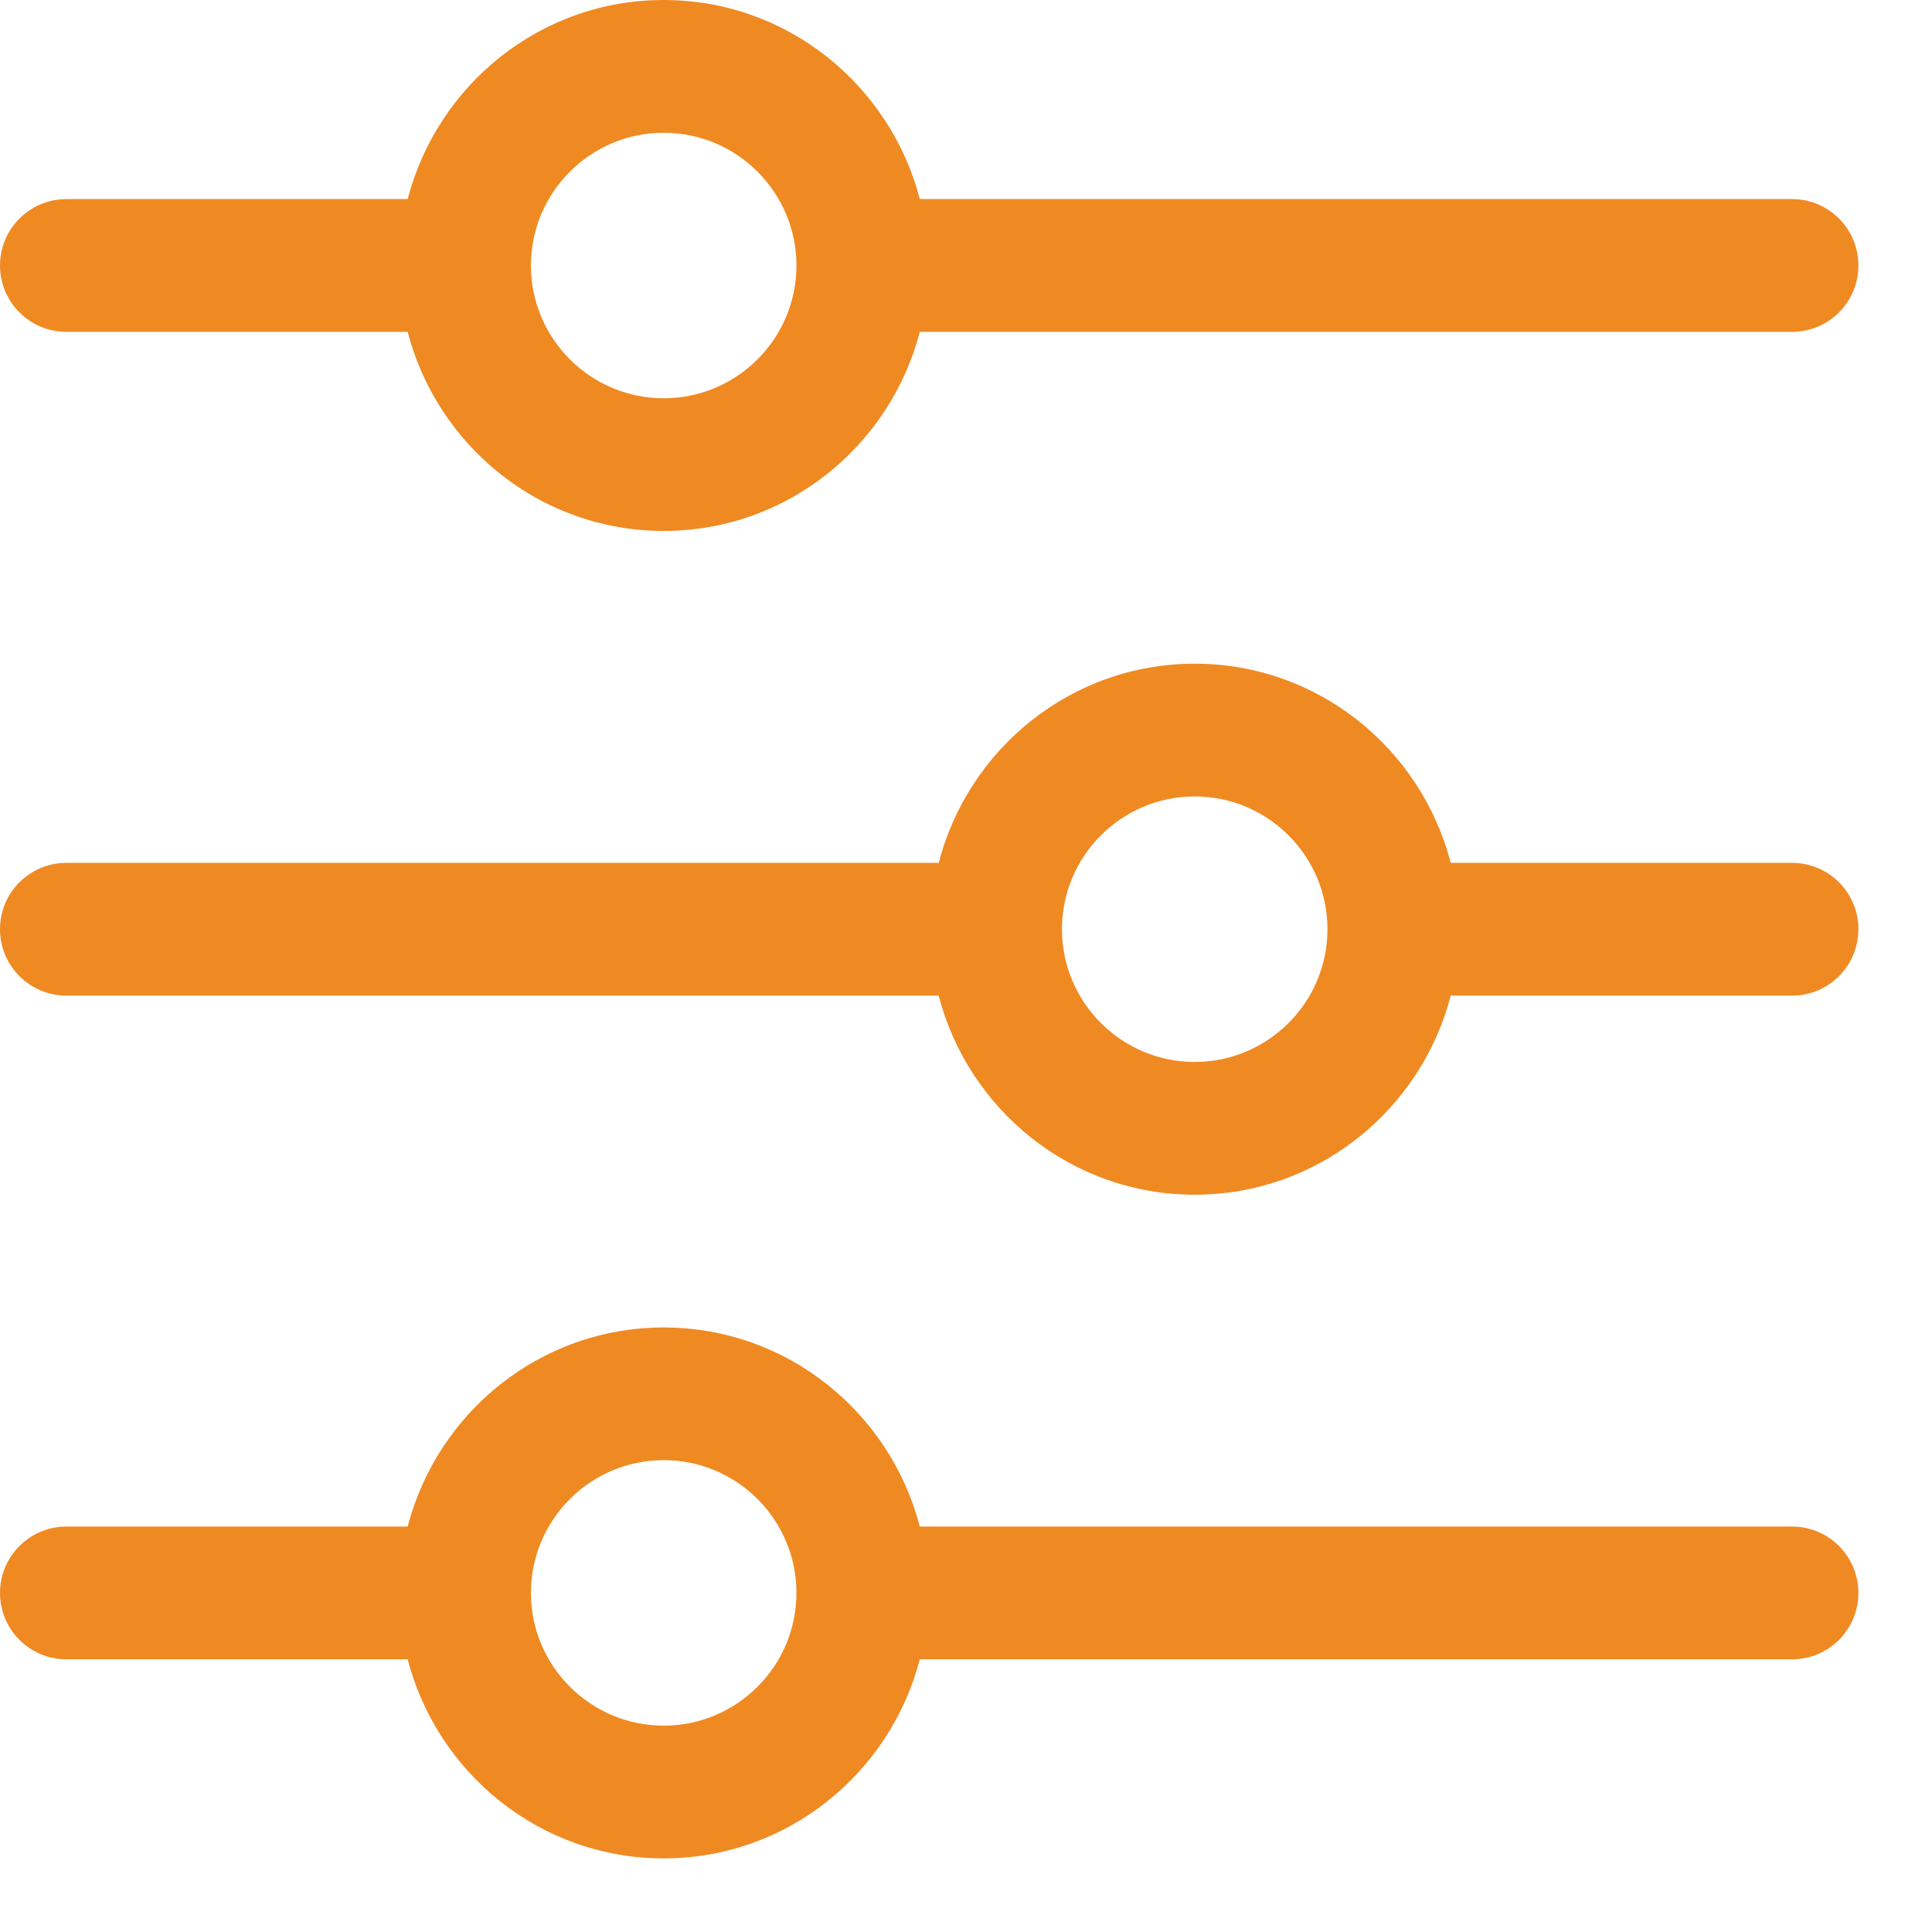
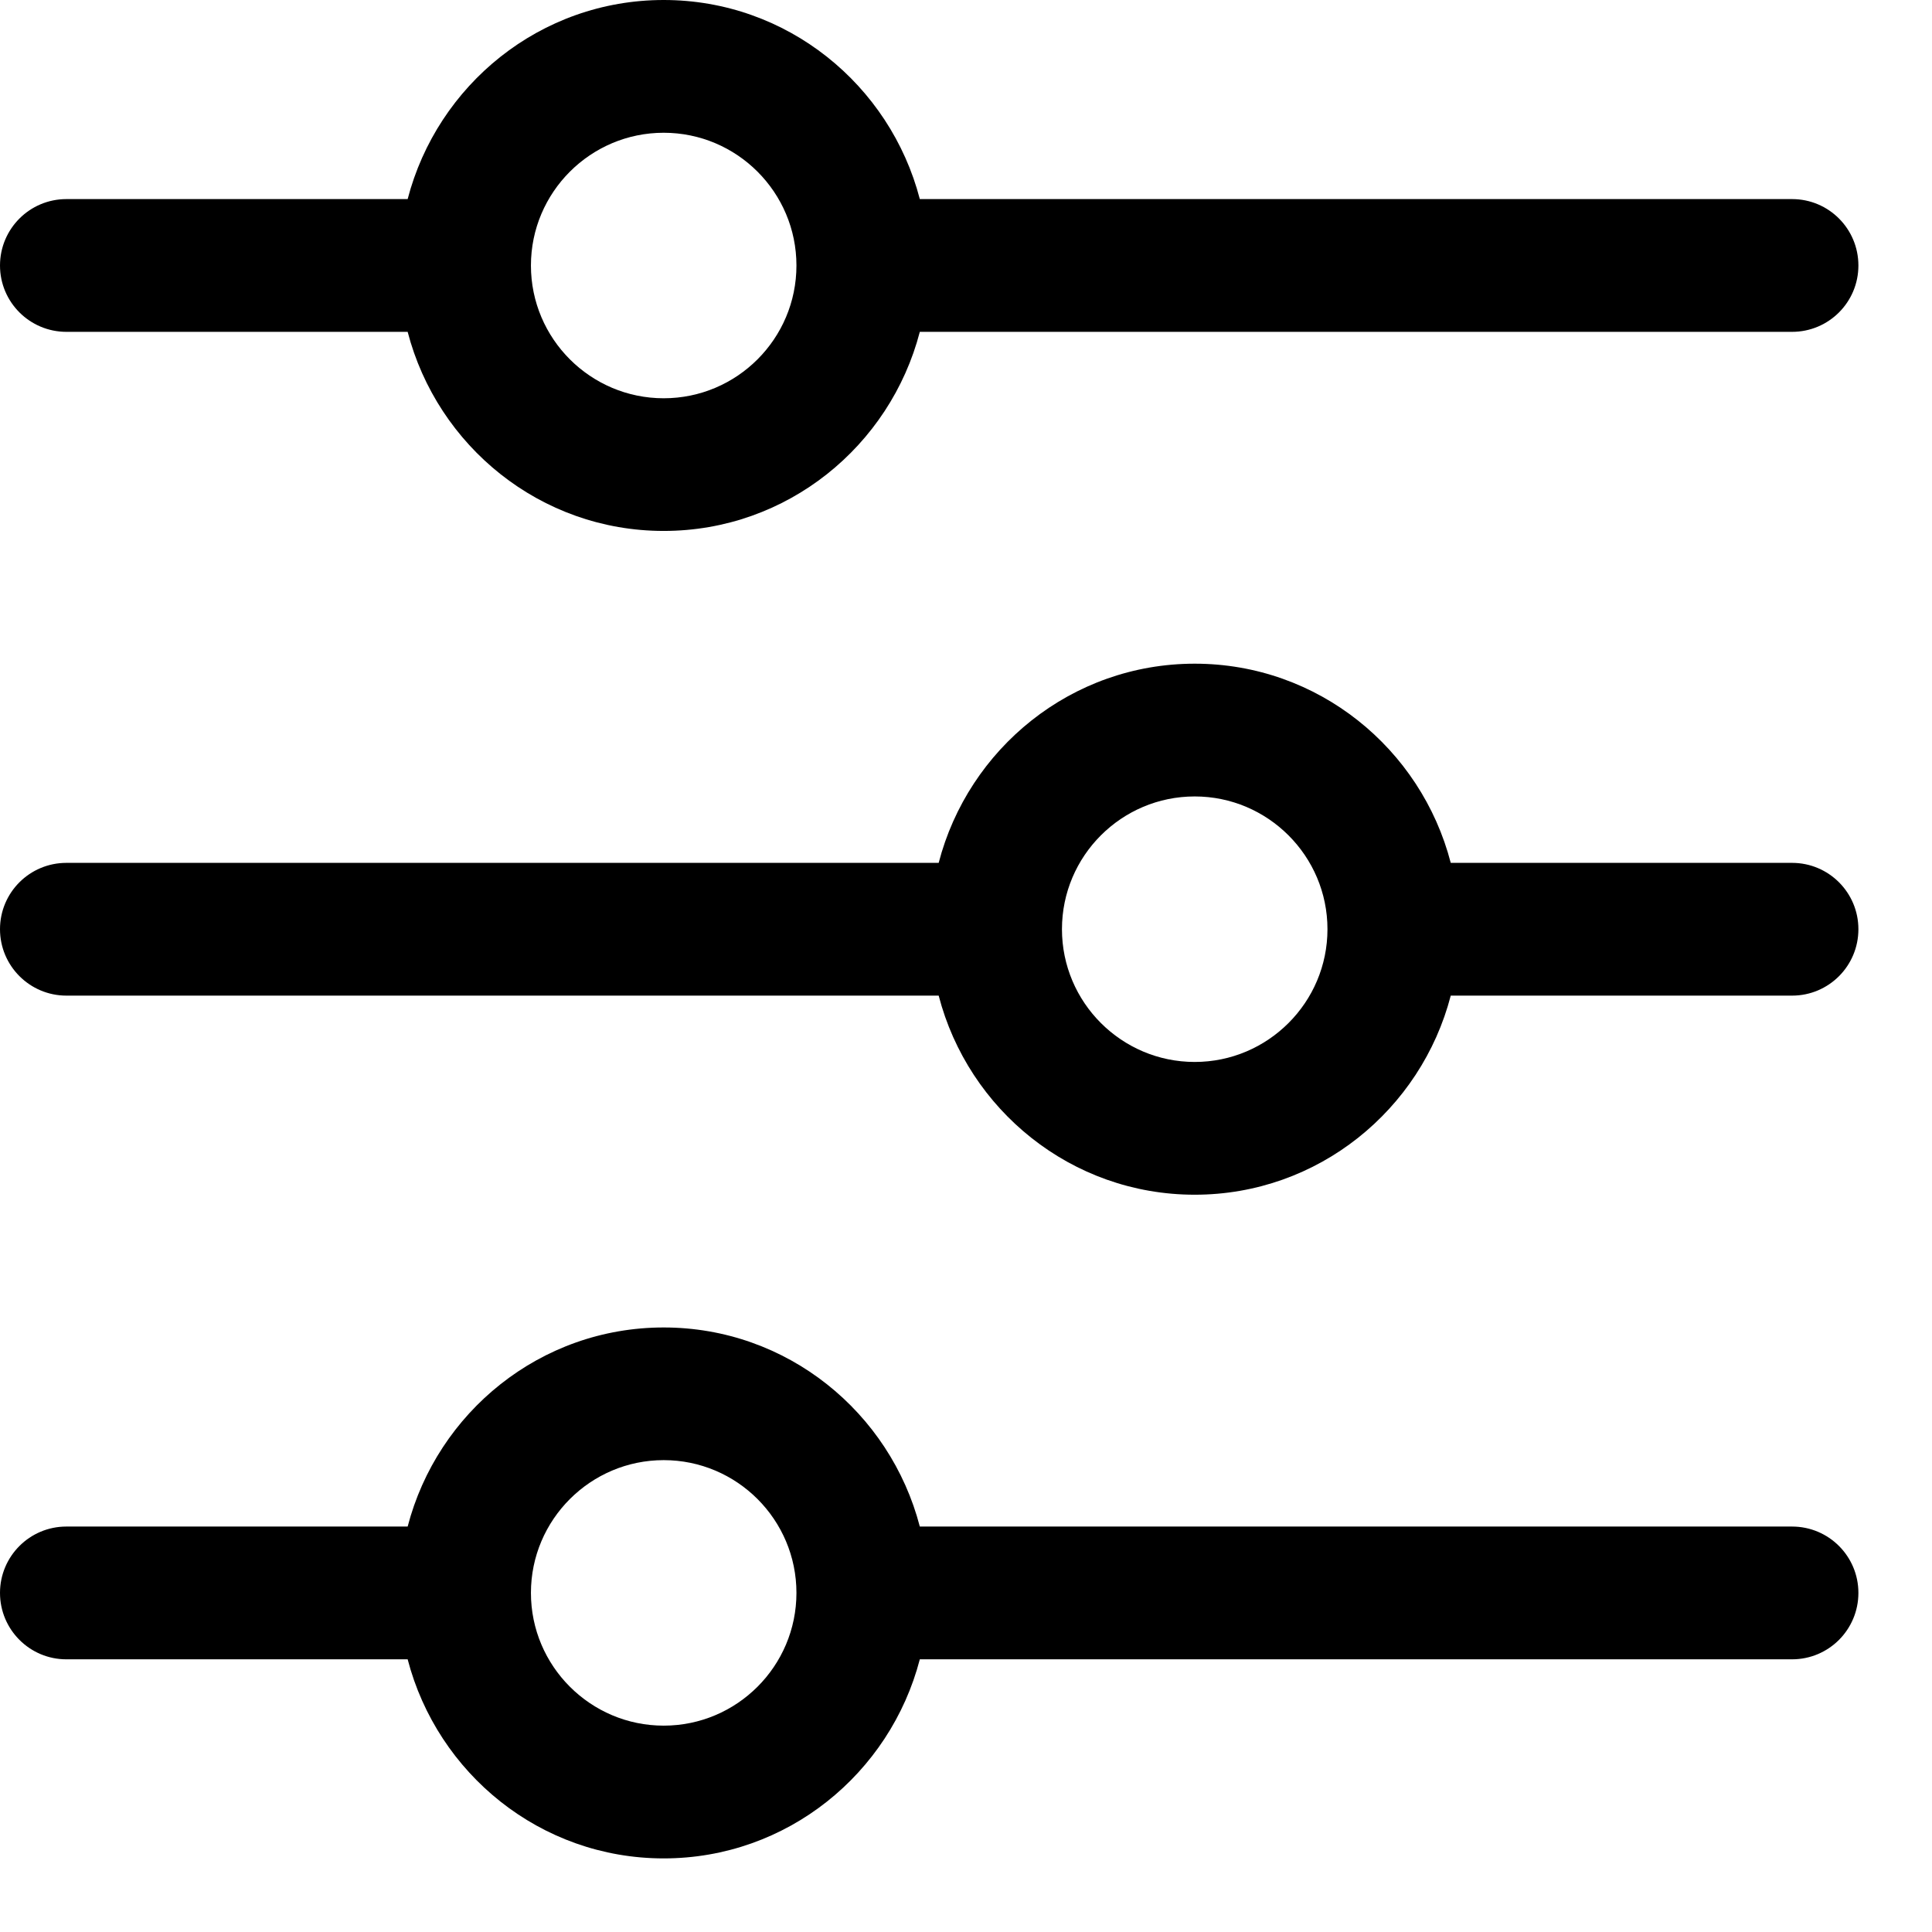
<svg xmlns="http://www.w3.org/2000/svg" width="21" height="21" viewBox="0 0 21 21" fill="none">
-   <path d="M19.479 16.593H9.998C9.675 15.352 8.555 14.429 7.214 14.429C5.873 14.429 4.754 15.352 4.431 16.593H0.721C0.323 16.593 0 16.916 0 17.314C0 17.713 0.323 18.036 0.721 18.036H4.431C4.754 19.277 5.874 20.2 7.214 20.2C8.555 20.2 9.675 19.277 9.998 18.036H19.479C19.878 18.036 20.2 17.713 20.2 17.314C20.2 16.916 19.878 16.593 19.479 16.593ZM7.214 18.757C6.419 18.757 5.771 18.11 5.771 17.314C5.771 16.518 6.419 15.871 7.214 15.871C8.01 15.871 8.657 16.518 8.657 17.314C8.657 18.11 8.01 18.757 7.214 18.757ZM19.479 9.379H15.769C15.447 8.137 14.327 7.214 12.986 7.214C11.645 7.214 10.525 8.138 10.203 9.379H0.722C0.323 9.379 0 9.701 0 10.1C0 10.498 0.323 10.822 0.722 10.822H10.203C10.525 12.063 11.645 12.986 12.986 12.986C14.327 12.986 15.447 12.062 15.769 10.822H19.479C19.878 10.822 20.2 10.499 20.2 10.1C20.2 9.702 19.878 9.379 19.479 9.379H19.479ZM12.986 11.543C12.191 11.543 11.543 10.896 11.543 10.1C11.543 9.304 12.19 8.657 12.986 8.657C13.781 8.657 14.429 9.304 14.429 10.1C14.429 10.896 13.781 11.543 12.986 11.543ZM0.722 3.607H4.431C4.754 4.848 5.874 5.771 7.214 5.771C8.555 5.771 9.675 4.848 9.998 3.607H19.479C19.878 3.607 20.2 3.284 20.2 2.886C20.2 2.487 19.878 2.164 19.479 2.164H9.998C9.675 0.923 8.555 0 7.214 0C5.873 0 4.754 0.923 4.431 2.164H0.722C0.323 2.164 4.32465e-05 2.487 4.32465e-05 2.886C4.32465e-05 3.284 0.323 3.607 0.722 3.607ZM7.214 1.443C8.01 1.443 8.657 2.09 8.657 2.886C8.657 3.682 8.01 4.329 7.214 4.329C6.419 4.329 5.771 3.682 5.771 2.886C5.771 2.09 6.419 1.443 7.214 1.443Z" fill="#EF8A23" />
+   <path d="M19.479 16.593H9.998C9.675 15.352 8.555 14.429 7.214 14.429C5.873 14.429 4.754 15.352 4.431 16.593H0.721C0.323 16.593 0 16.916 0 17.314C0 17.713 0.323 18.036 0.721 18.036H4.431C4.754 19.277 5.874 20.2 7.214 20.2C8.555 20.2 9.675 19.277 9.998 18.036H19.479C19.878 18.036 20.2 17.713 20.2 17.314C20.2 16.916 19.878 16.593 19.479 16.593ZM7.214 18.757C6.419 18.757 5.771 18.11 5.771 17.314C5.771 16.518 6.419 15.871 7.214 15.871C8.01 15.871 8.657 16.518 8.657 17.314C8.657 18.11 8.01 18.757 7.214 18.757ZM19.479 9.379H15.769C15.447 8.137 14.327 7.214 12.986 7.214C11.645 7.214 10.525 8.138 10.203 9.379H0.722C0.323 9.379 0 9.701 0 10.1C0 10.498 0.323 10.822 0.722 10.822H10.203C10.525 12.063 11.645 12.986 12.986 12.986C14.327 12.986 15.447 12.062 15.769 10.822H19.479C19.878 10.822 20.2 10.499 20.2 10.1C20.2 9.702 19.878 9.379 19.479 9.379H19.479ZM12.986 11.543C12.191 11.543 11.543 10.896 11.543 10.1C11.543 9.304 12.19 8.657 12.986 8.657C13.781 8.657 14.429 9.304 14.429 10.1C14.429 10.896 13.781 11.543 12.986 11.543ZM0.722 3.607H4.431C4.754 4.848 5.874 5.771 7.214 5.771C8.555 5.771 9.675 4.848 9.998 3.607H19.479C19.878 3.607 20.2 3.284 20.2 2.886C20.2 2.487 19.878 2.164 19.479 2.164H9.998C9.675 0.923 8.555 0 7.214 0C5.873 0 4.754 0.923 4.431 2.164H0.722C0.323 2.164 4.32465e-05 2.487 4.32465e-05 2.886C4.32465e-05 3.284 0.323 3.607 0.722 3.607ZM7.214 1.443C8.01 1.443 8.657 2.09 8.657 2.886C8.657 3.682 8.01 4.329 7.214 4.329C6.419 4.329 5.771 3.682 5.771 2.886C5.771 2.09 6.419 1.443 7.214 1.443Z" fill="currentColor" />
</svg>
